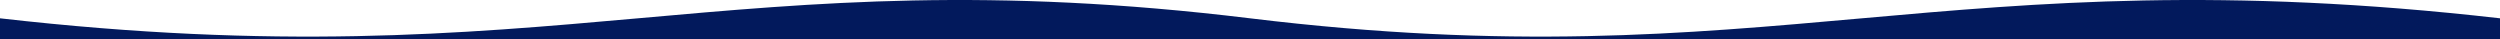
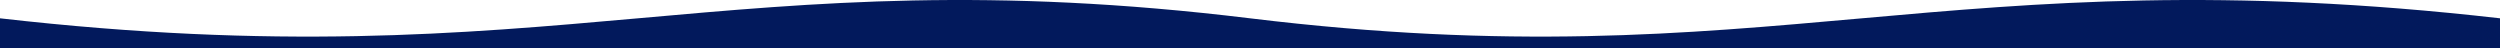
- <svg xmlns="http://www.w3.org/2000/svg" width="1577" height="24" viewBox="0 0 1577 24" fill="none" preserveAspectRatio="none">
+ <svg xmlns="http://www.w3.org/2000/svg" width="1577" height="30" viewBox="0 0 1577 30" fill="none" preserveAspectRatio="none">
  <path d="M0 11.547C350.444 51.547 459.958 -28.453 788.5 11.547C1117.04 51.547 1226.56 -28.453 1577 11.547V51.547H0V11.547Z" fill="#02195C" />
</svg>
